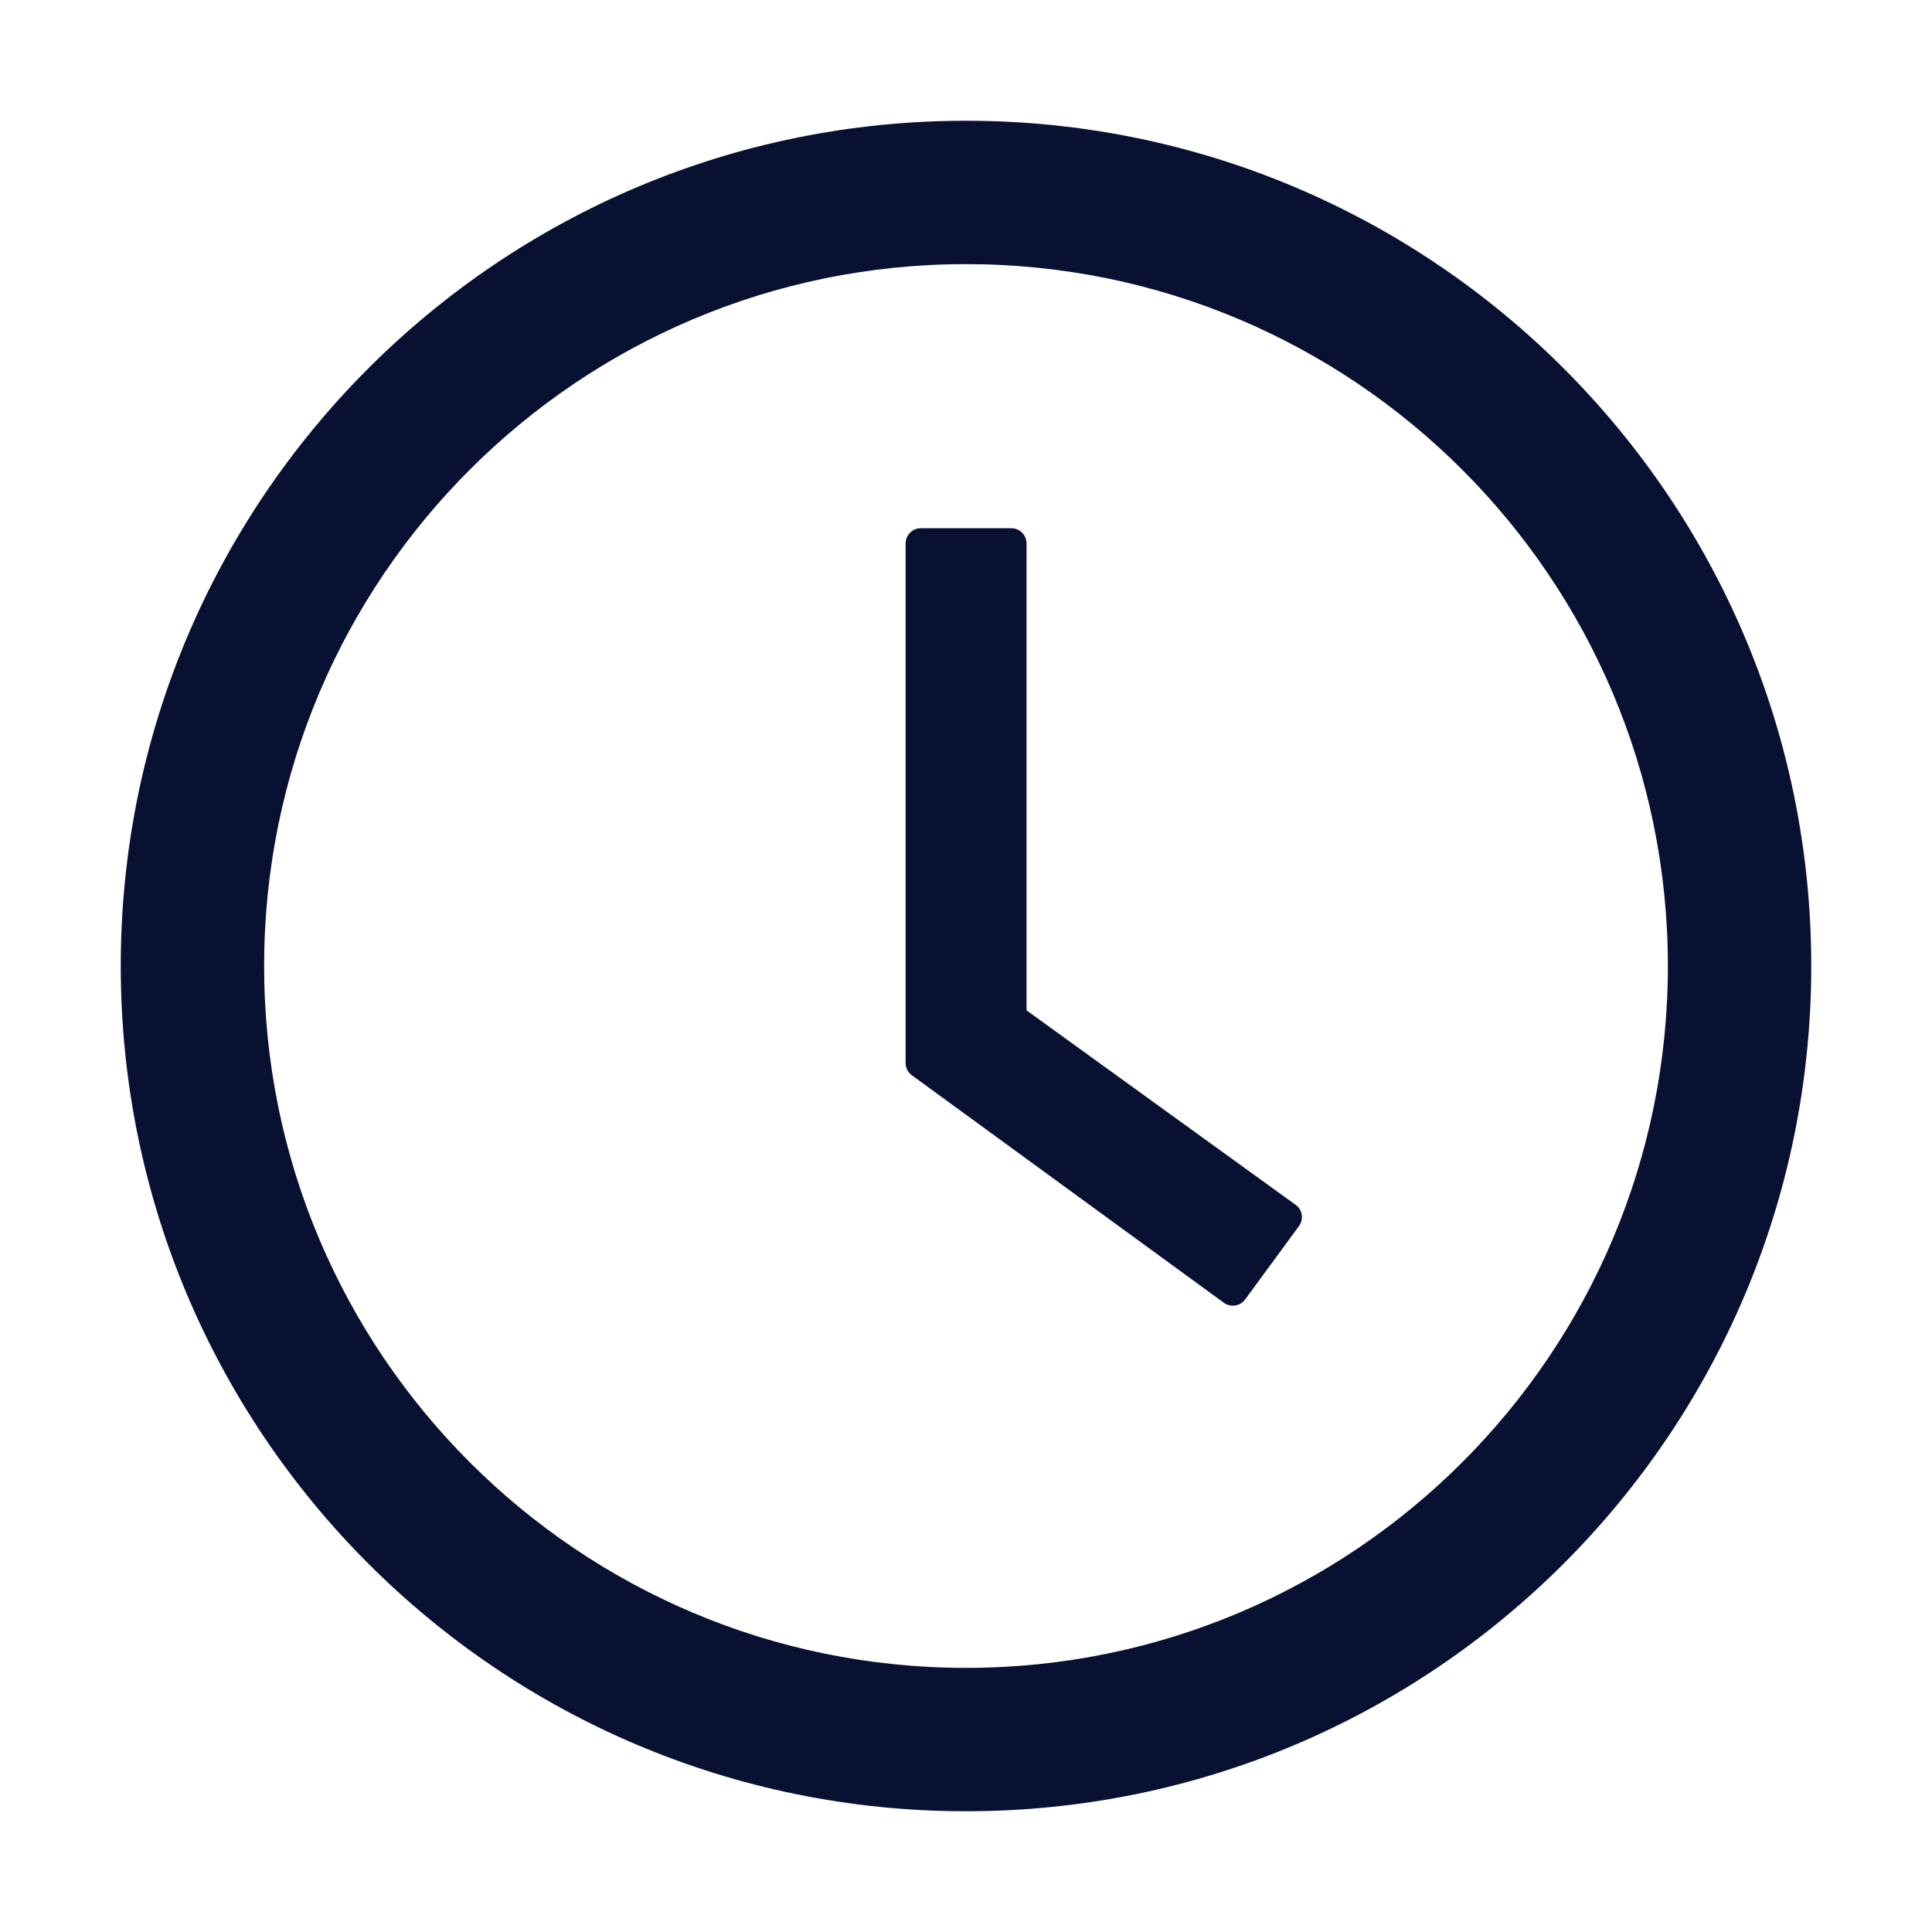
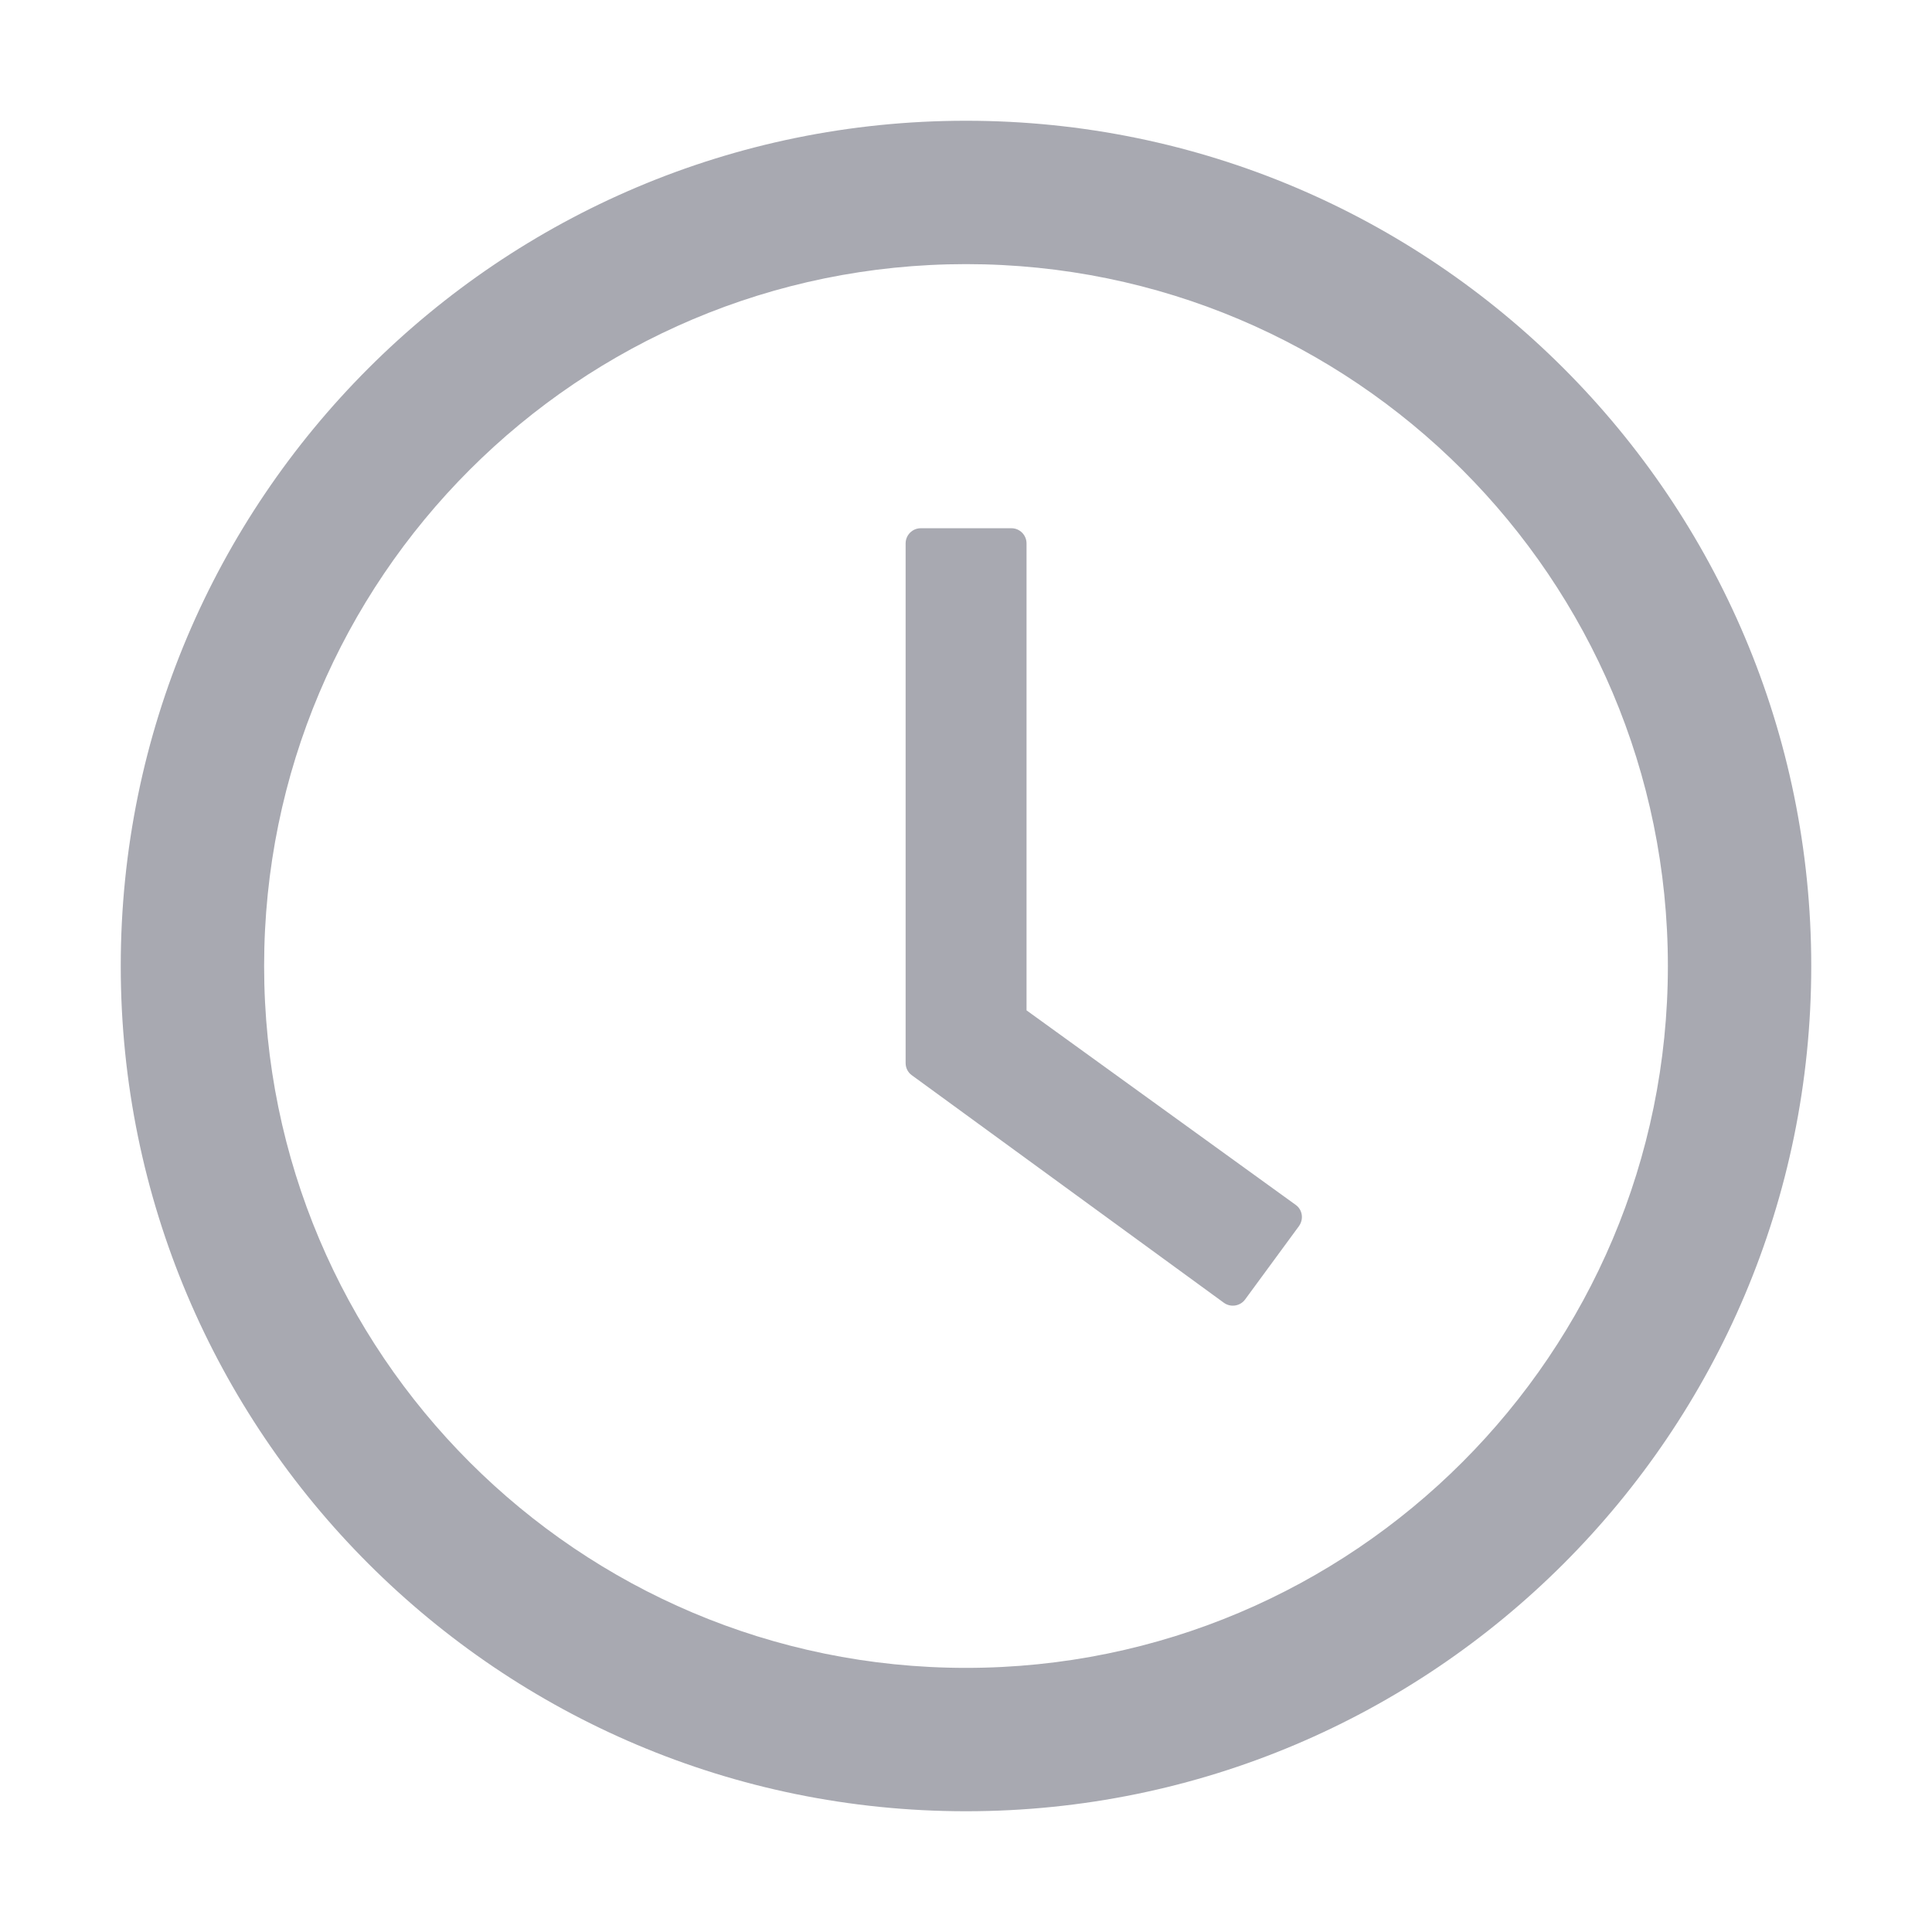
<svg xmlns="http://www.w3.org/2000/svg" width="24" height="24" viewBox="0 0 24 24" fill="none">
-   <path d="M12 1.5C6.202 1.5 1.5 6.202 1.5 12C1.5 17.798 6.202 22.5 12 22.5C17.798 22.5 22.5 17.798 22.5 12C22.5 6.202 17.798 1.5 12 1.5ZM12 20.719C7.186 20.719 3.281 16.814 3.281 12C3.281 7.186 7.186 3.281 12 3.281C16.814 3.281 20.719 7.186 20.719 12C20.719 16.814 16.814 20.719 12 20.719Z" fill="#081132" />
-   <path d="M16.095 14.967L12.752 12.551V6.75C12.752 6.647 12.668 6.562 12.565 6.562H11.438C11.334 6.562 11.25 6.647 11.25 6.75V13.205C11.25 13.266 11.278 13.322 11.327 13.357L15.204 16.184C15.288 16.244 15.405 16.226 15.466 16.144L16.137 15.23C16.198 15.143 16.179 15.026 16.095 14.967Z" fill="#081132" />
+   <path d="M12 1.5C6.202 1.5 1.5 6.202 1.5 12C1.5 17.798 6.202 22.5 12 22.5C17.798 22.5 22.5 17.798 22.5 12C22.5 6.202 17.798 1.5 12 1.5ZM12 20.719C7.186 20.719 3.281 16.814 3.281 12C3.281 7.186 7.186 3.281 12 3.281C16.814 3.281 20.719 7.186 20.719 12C20.719 16.814 16.814 20.719 12 20.719Z" fill="#A8A9B1" />
+   <path d="M16.095 14.967L12.752 12.551V6.75C12.752 6.647 12.668 6.562 12.565 6.562H11.438C11.334 6.562 11.25 6.647 11.25 6.75V13.205C11.25 13.266 11.278 13.322 11.327 13.357L15.204 16.184C15.288 16.244 15.405 16.226 15.466 16.144L16.137 15.23C16.198 15.143 16.179 15.026 16.095 14.967Z" fill="#A8A9B1" />
</svg>
